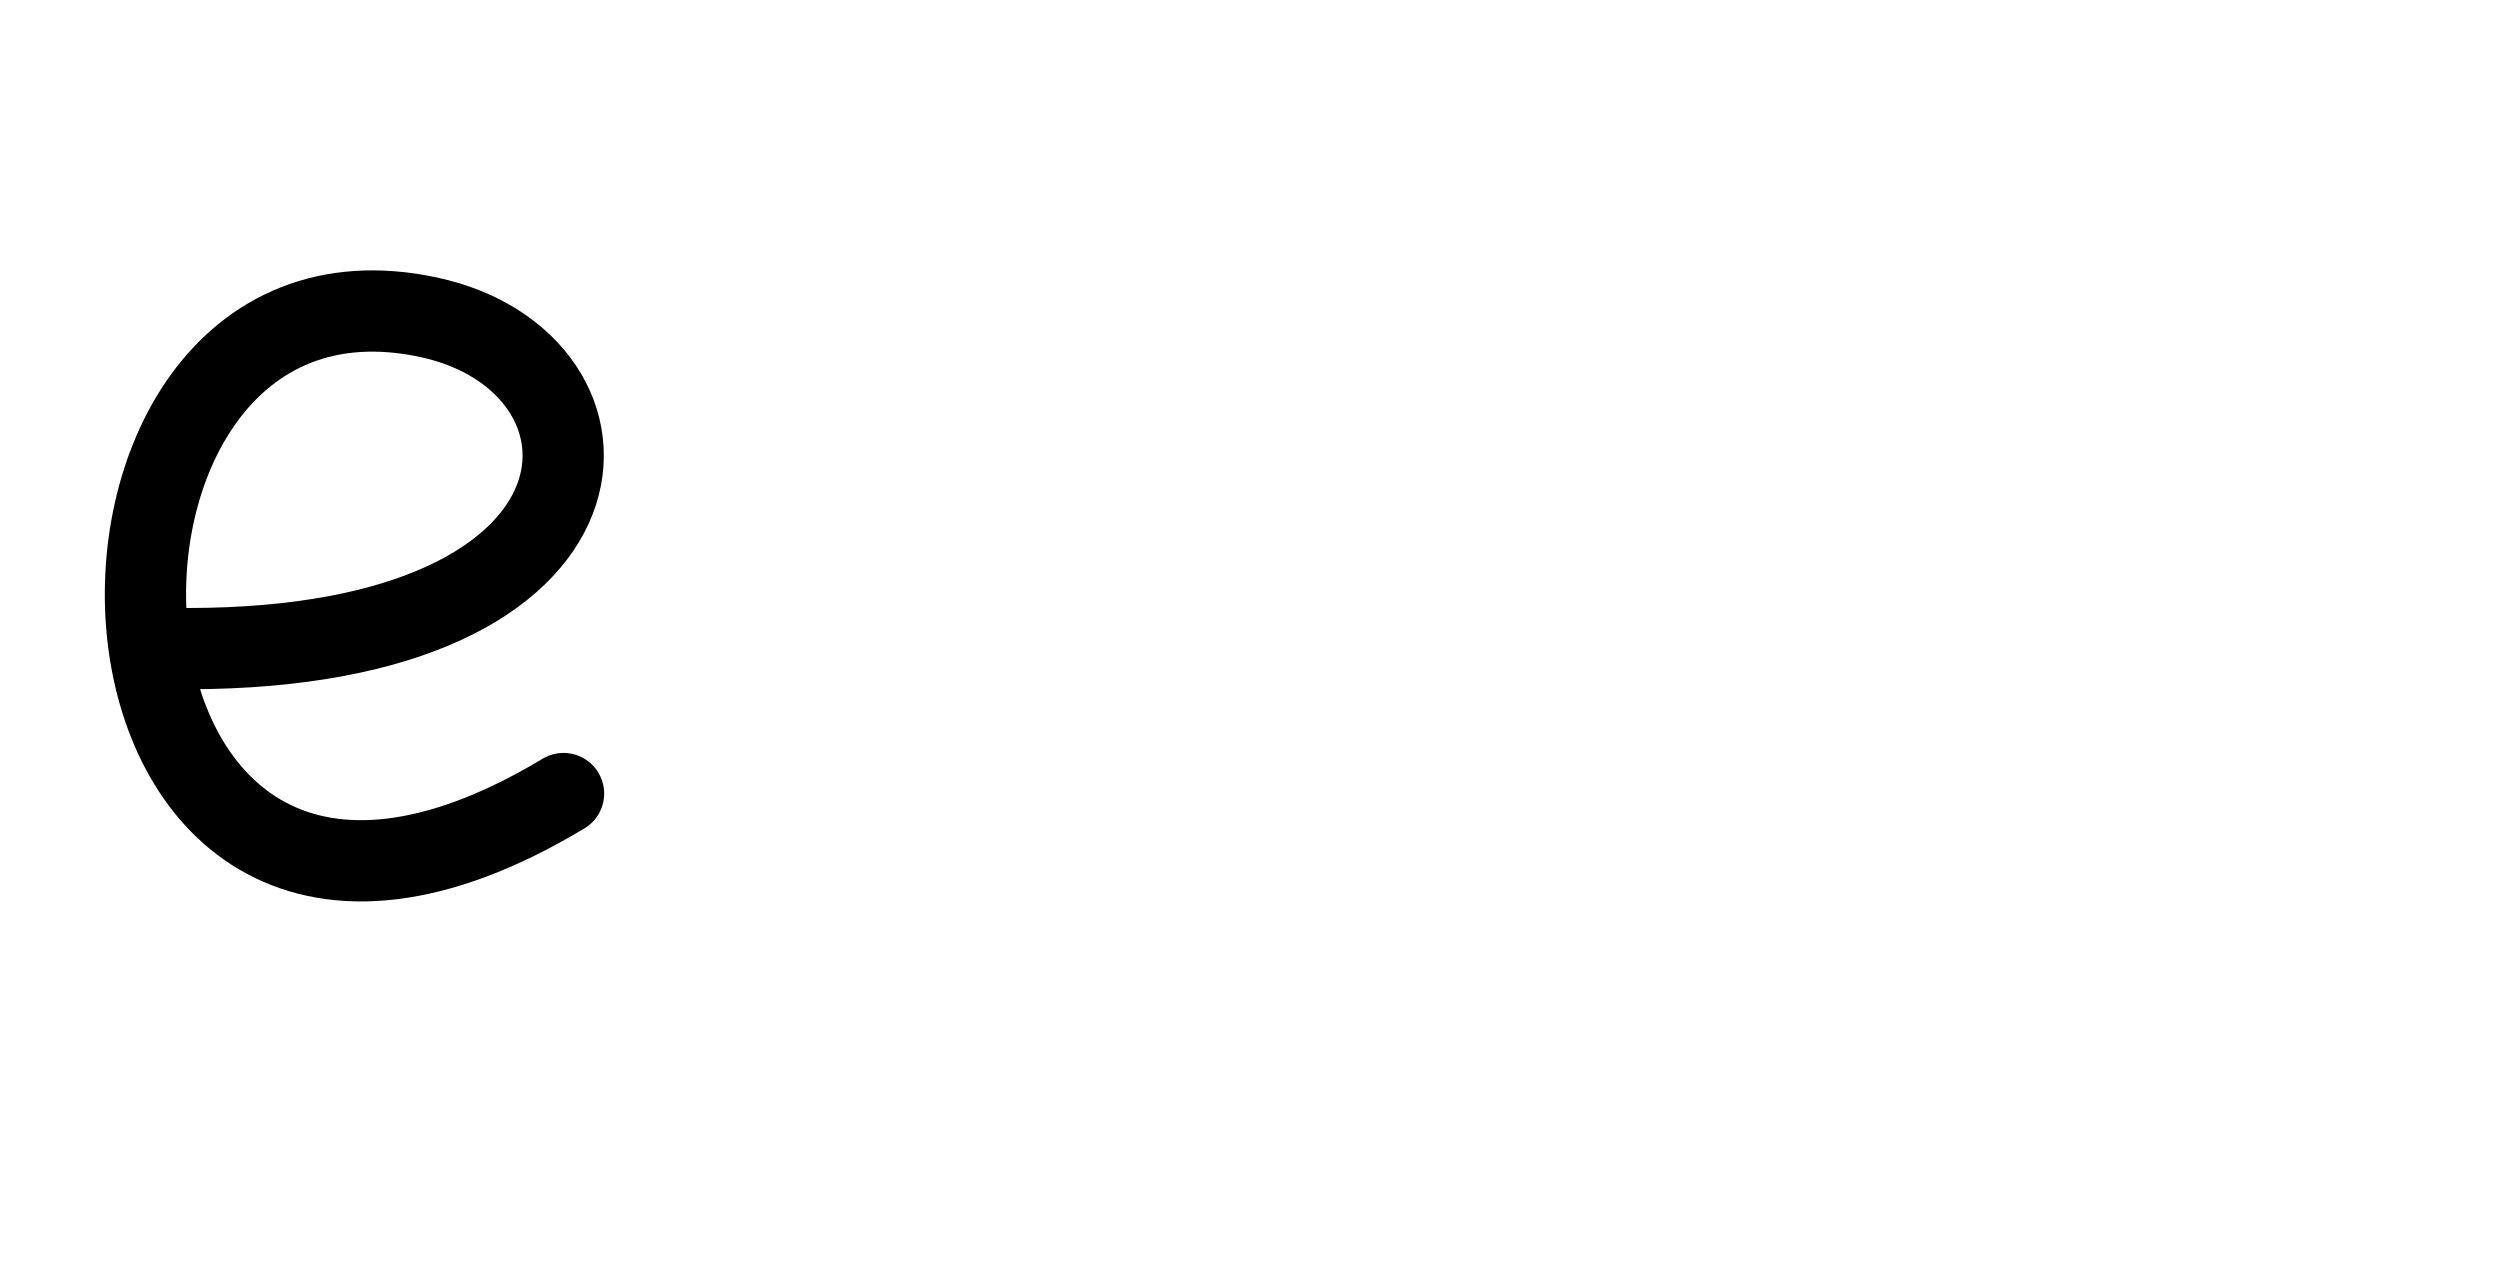
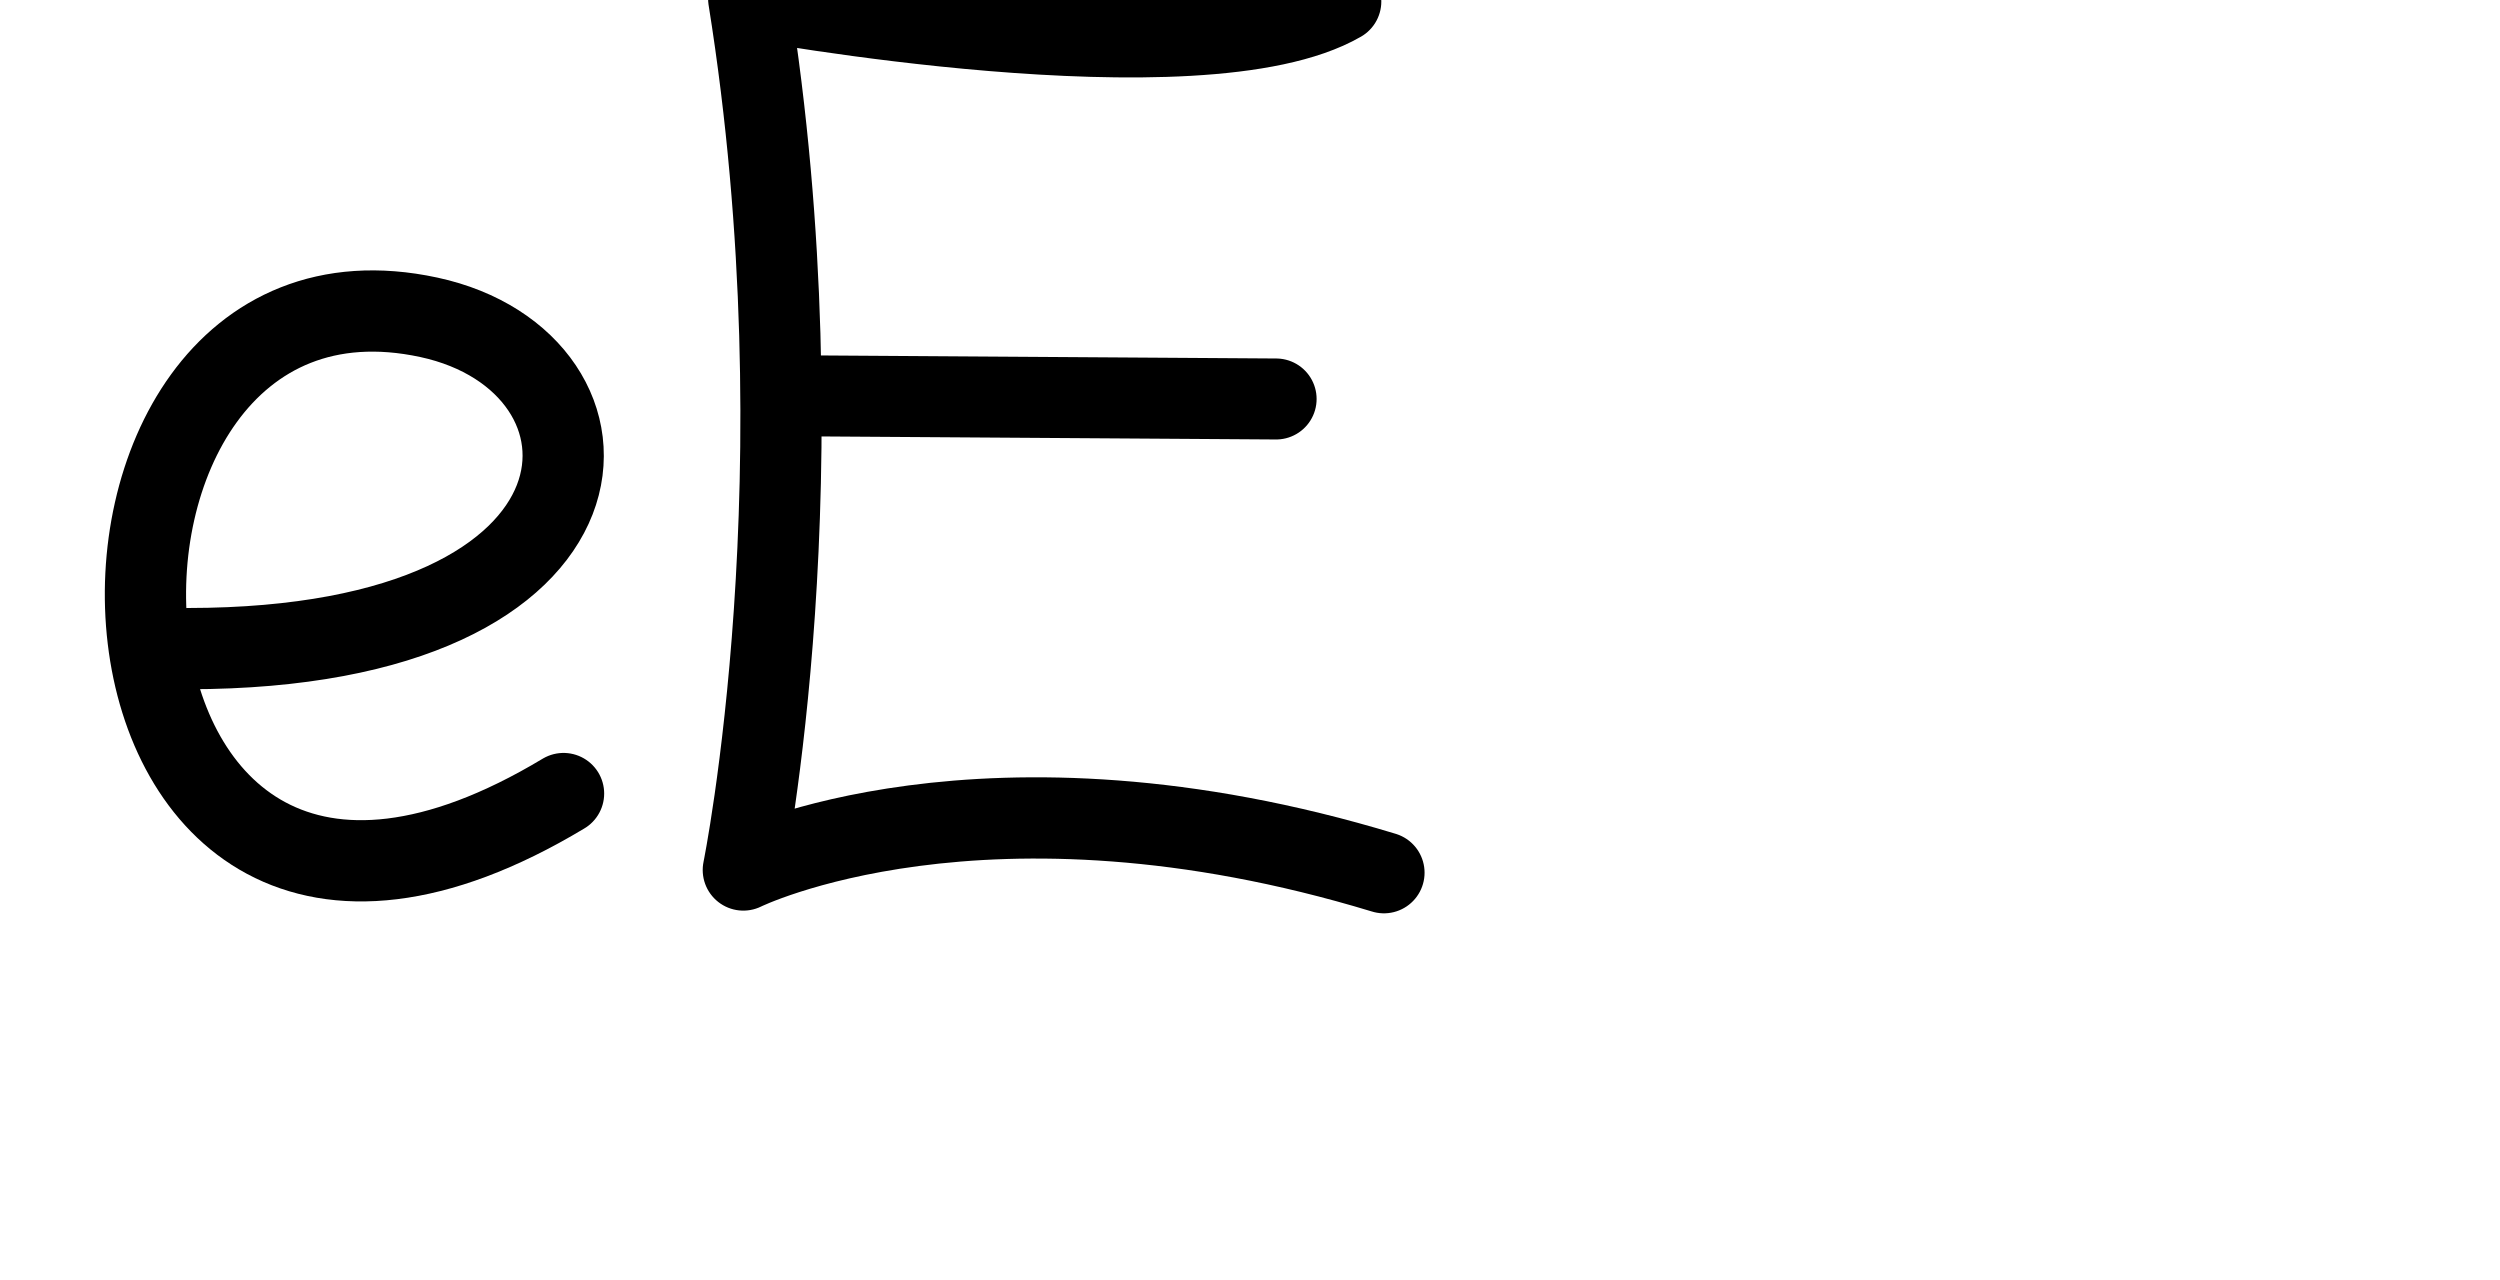
<svg xmlns="http://www.w3.org/2000/svg" version="1.1" id="svg2992" height="2048" width="4000">
  <defs id="defs5498" />
  <g transform="translate(5944.954,1347.694)" id="layer1">
    <g id="layer1-6" transform="translate(-14814.53,16.04333)">
      <path style="fill:none;fill-rule:evenodd;stroke:#000000;stroke-width:130;stroke-linecap:round;stroke-linejoin:round;stroke-miterlimit:4;stroke-dasharray:none;stroke-opacity:1" d="m 9171.122,-325.941 c 717.367,-0.608 717.271,-458.397 384.623,-530.092 -656.413,-141.476 -613.378,1260.288 215.499,761.984" id="path5613" />
+       <path style="fill:none;fill-rule:evenodd;stroke:#000000;stroke-width:130;stroke-linecap:round;stroke-linejoin:round;stroke-miterlimit:4;stroke-dasharray:none;stroke-opacity:1" d="m 11014.683,-1361.374 c -224.89,129.744 -947.134,-4.325 -947.134,-4.325 121.095,756.842 -8.65,1393.961 -8.65,1393.961 0,0 384.909,-190.292 1024.981,4.325" id="path4139" />
+       <path style="fill:none;fill-rule:evenodd;stroke:#000000;stroke-width:129.583;stroke-linecap:round;stroke-linejoin:round;stroke-miterlimit:4;stroke-dasharray:none;stroke-opacity:1" d="m 10184.26,-730.217 727.095,4.856" id="path4141" />
    </g>
  </g>
</svg>
